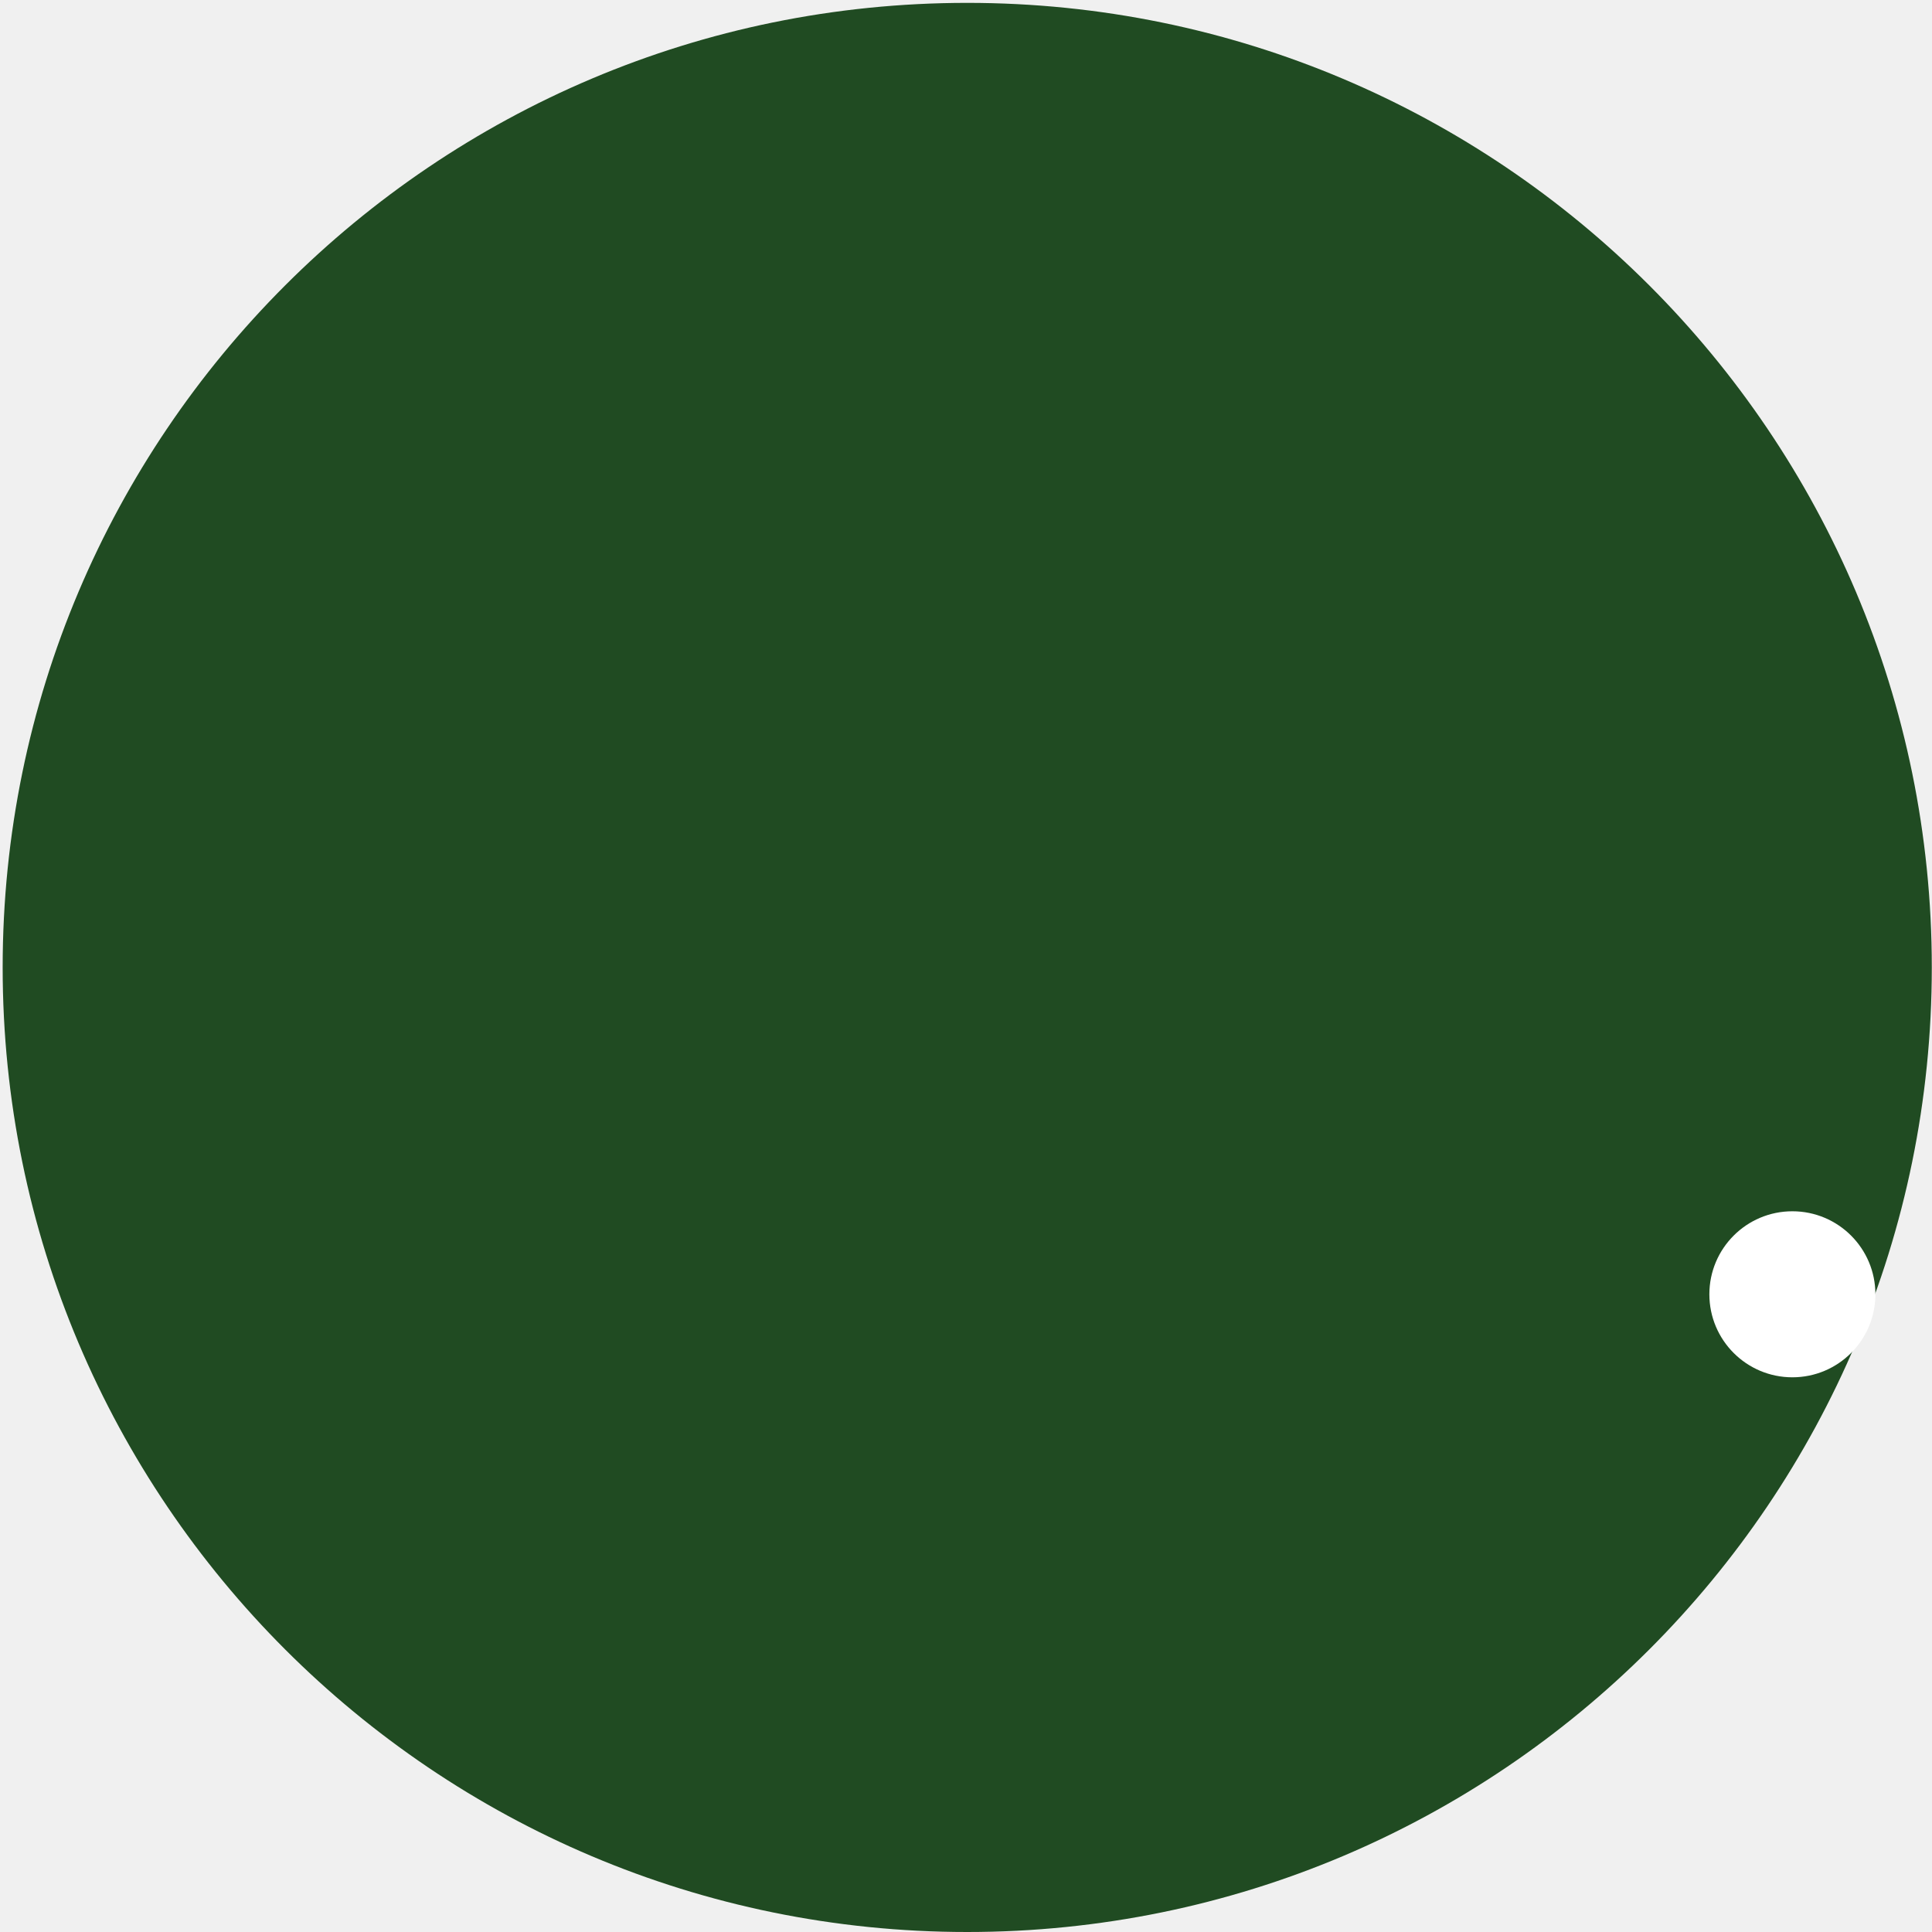
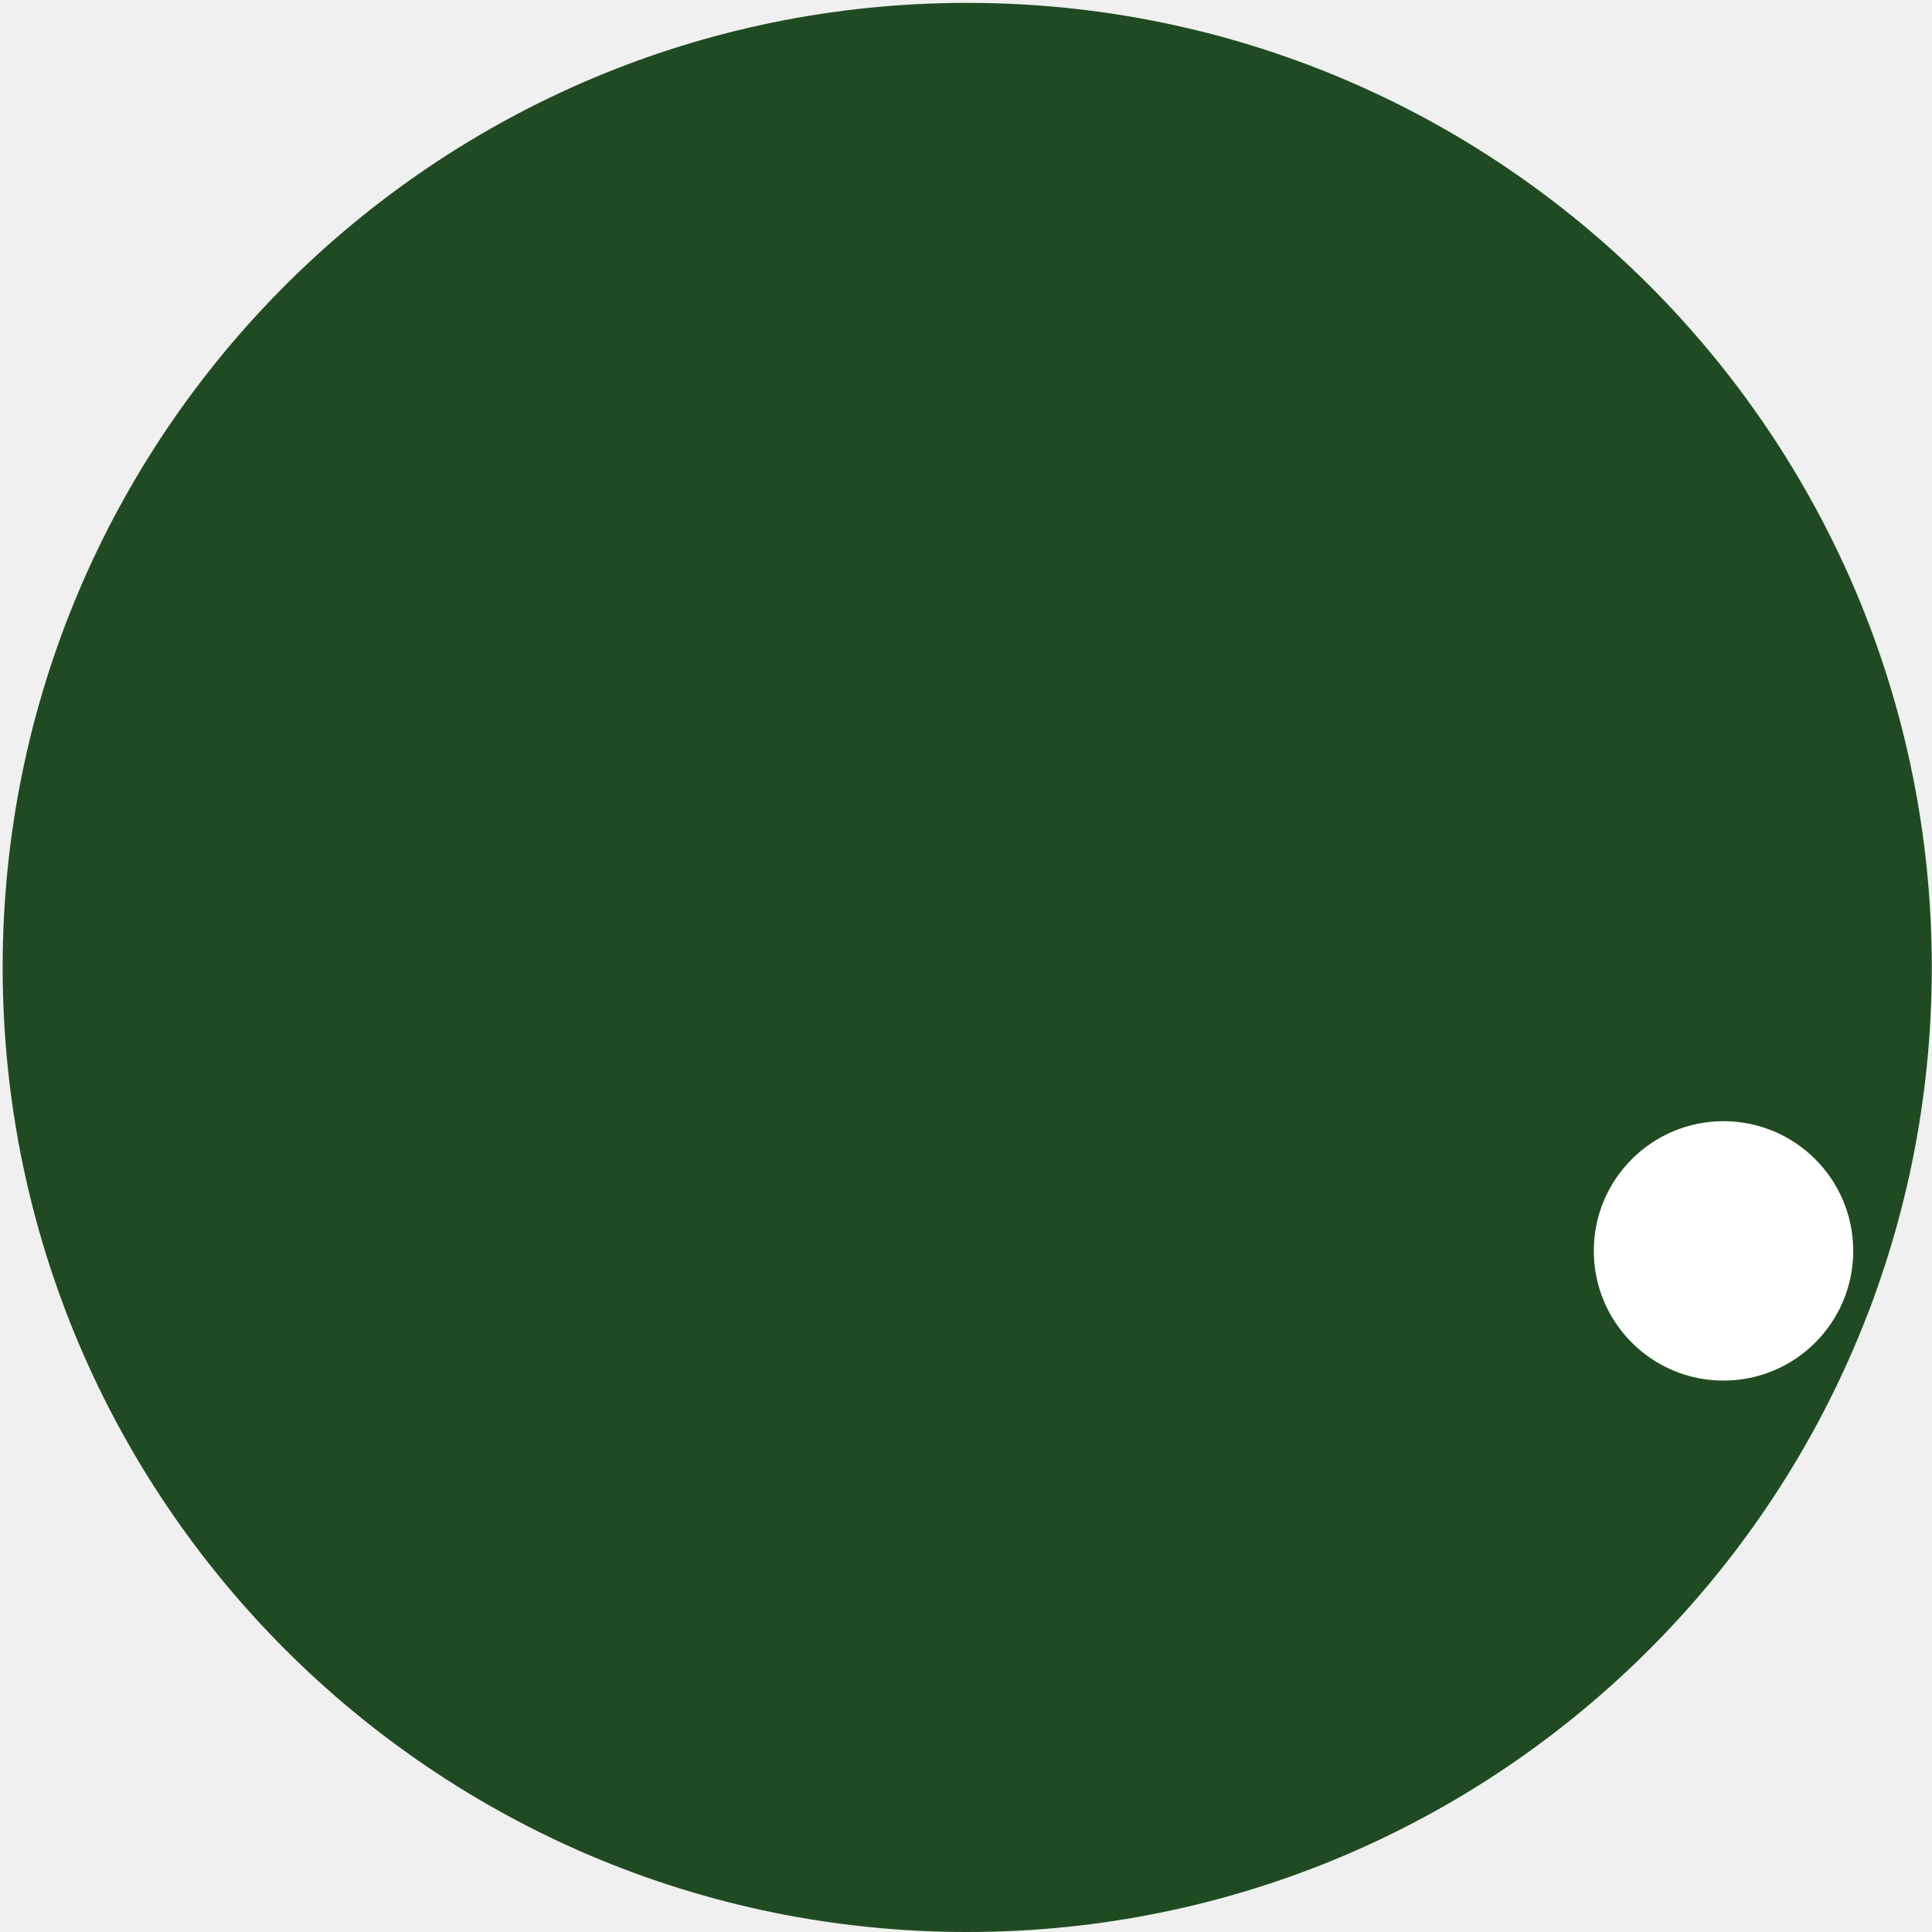
<svg xmlns="http://www.w3.org/2000/svg" width="256" height="256" viewBox="0 0 256 256" version="1.1" id="SVGRoot">
  <defs id="defs3707" />
  <g id="layer1">
    <circle id="path3723" cx="128.163" cy="128.19" r="127.81" style="fill:#204b22;stroke-width:0.885;fill-opacity:1" />
  </g>
  <g id="layer2">
    <flowRoot xml:space="preserve" id="flowRoot3747" style="font-style:italic;font-variant:normal;font-weight:500;font-stretch:normal;font-size:133.333px;line-height:1.25;font-family:'Gargi-1.2b';-inkscape-font-specification:'Gargi-1.2b, Medium Italic';font-variant-ligatures:normal;font-variant-caps:normal;font-variant-numeric:normal;font-feature-settings:normal;text-align:start;letter-spacing:0px;word-spacing:0px;writing-mode:lr-tb;text-anchor:start;fill:#ffffff;fill-opacity:1;stroke:none" transform="translate(13.6967,47.14214)">
      <flowRegion id="flowRegion3749" style="font-style:italic;font-variant:normal;font-weight:500;font-stretch:normal;font-size:133.333px;font-family:'Gargi-1.2b';-inkscape-font-specification:'Gargi-1.2b, Medium Italic';font-variant-ligatures:normal;font-variant-caps:normal;font-variant-numeric:normal;font-feature-settings:normal;text-align:start;writing-mode:lr-tb;text-anchor:start;fill:#ffffff">
        <rect id="rect3751" width="322.441" height="244.305" x="-4.243" y="24.069" style="font-style:italic;font-variant:normal;font-weight:500;font-stretch:normal;font-size:133.333px;font-family:'Gargi-1.2b';-inkscape-font-specification:'Gargi-1.2b, Medium Italic';font-variant-ligatures:normal;font-variant-caps:normal;font-variant-numeric:normal;font-feature-settings:normal;text-align:start;writing-mode:lr-tb;text-anchor:start;fill:#ffffff" />
      </flowRegion>
      <flowPara id="flowPara3753">Etc</flowPara>
    </flowRoot>
  </g>
  <g id="layer3">
-     <circle style="fill:#ffffff" id="path3760" cx="237.5" cy="171.5" r="11" />
+     <circle style="fill:#ffffff;stroke:#204b22;stroke-width:3.627;stroke-miterlimit:4;stroke-dasharray:none;stroke-opacity:1" id="path3760" cx="228.375" cy="165.75" r="19" />
  </g>
</svg>
